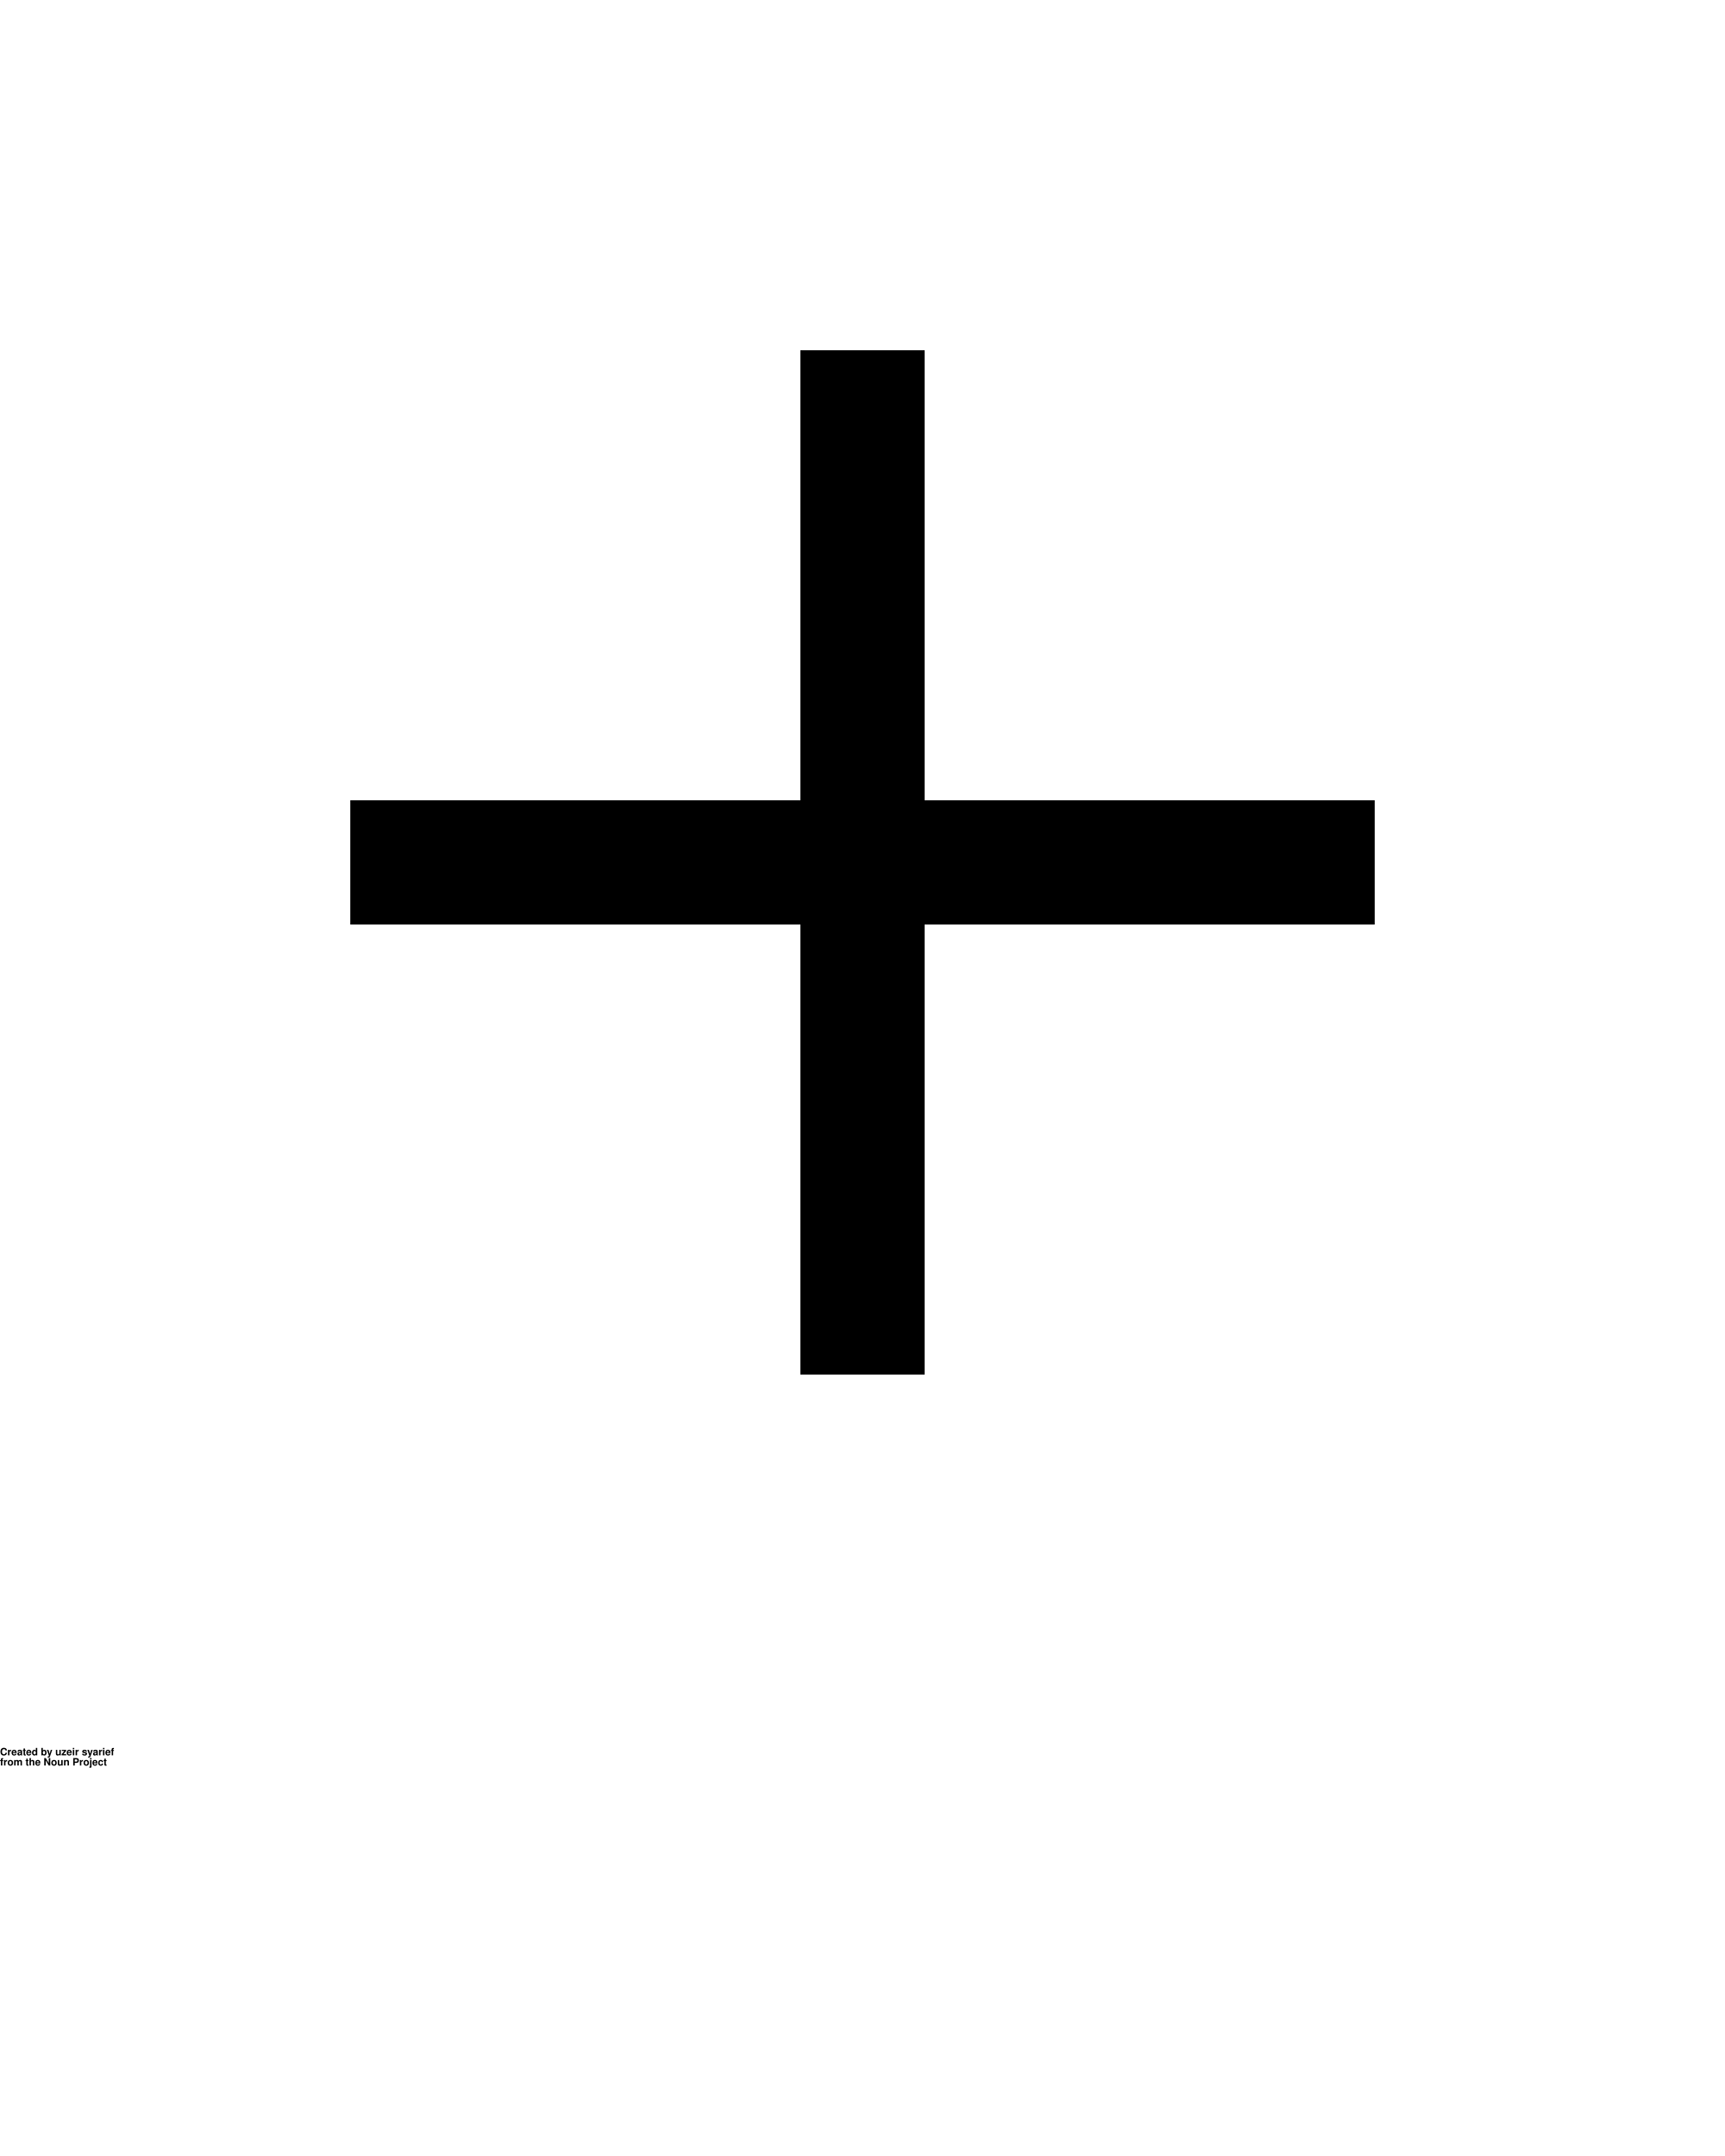
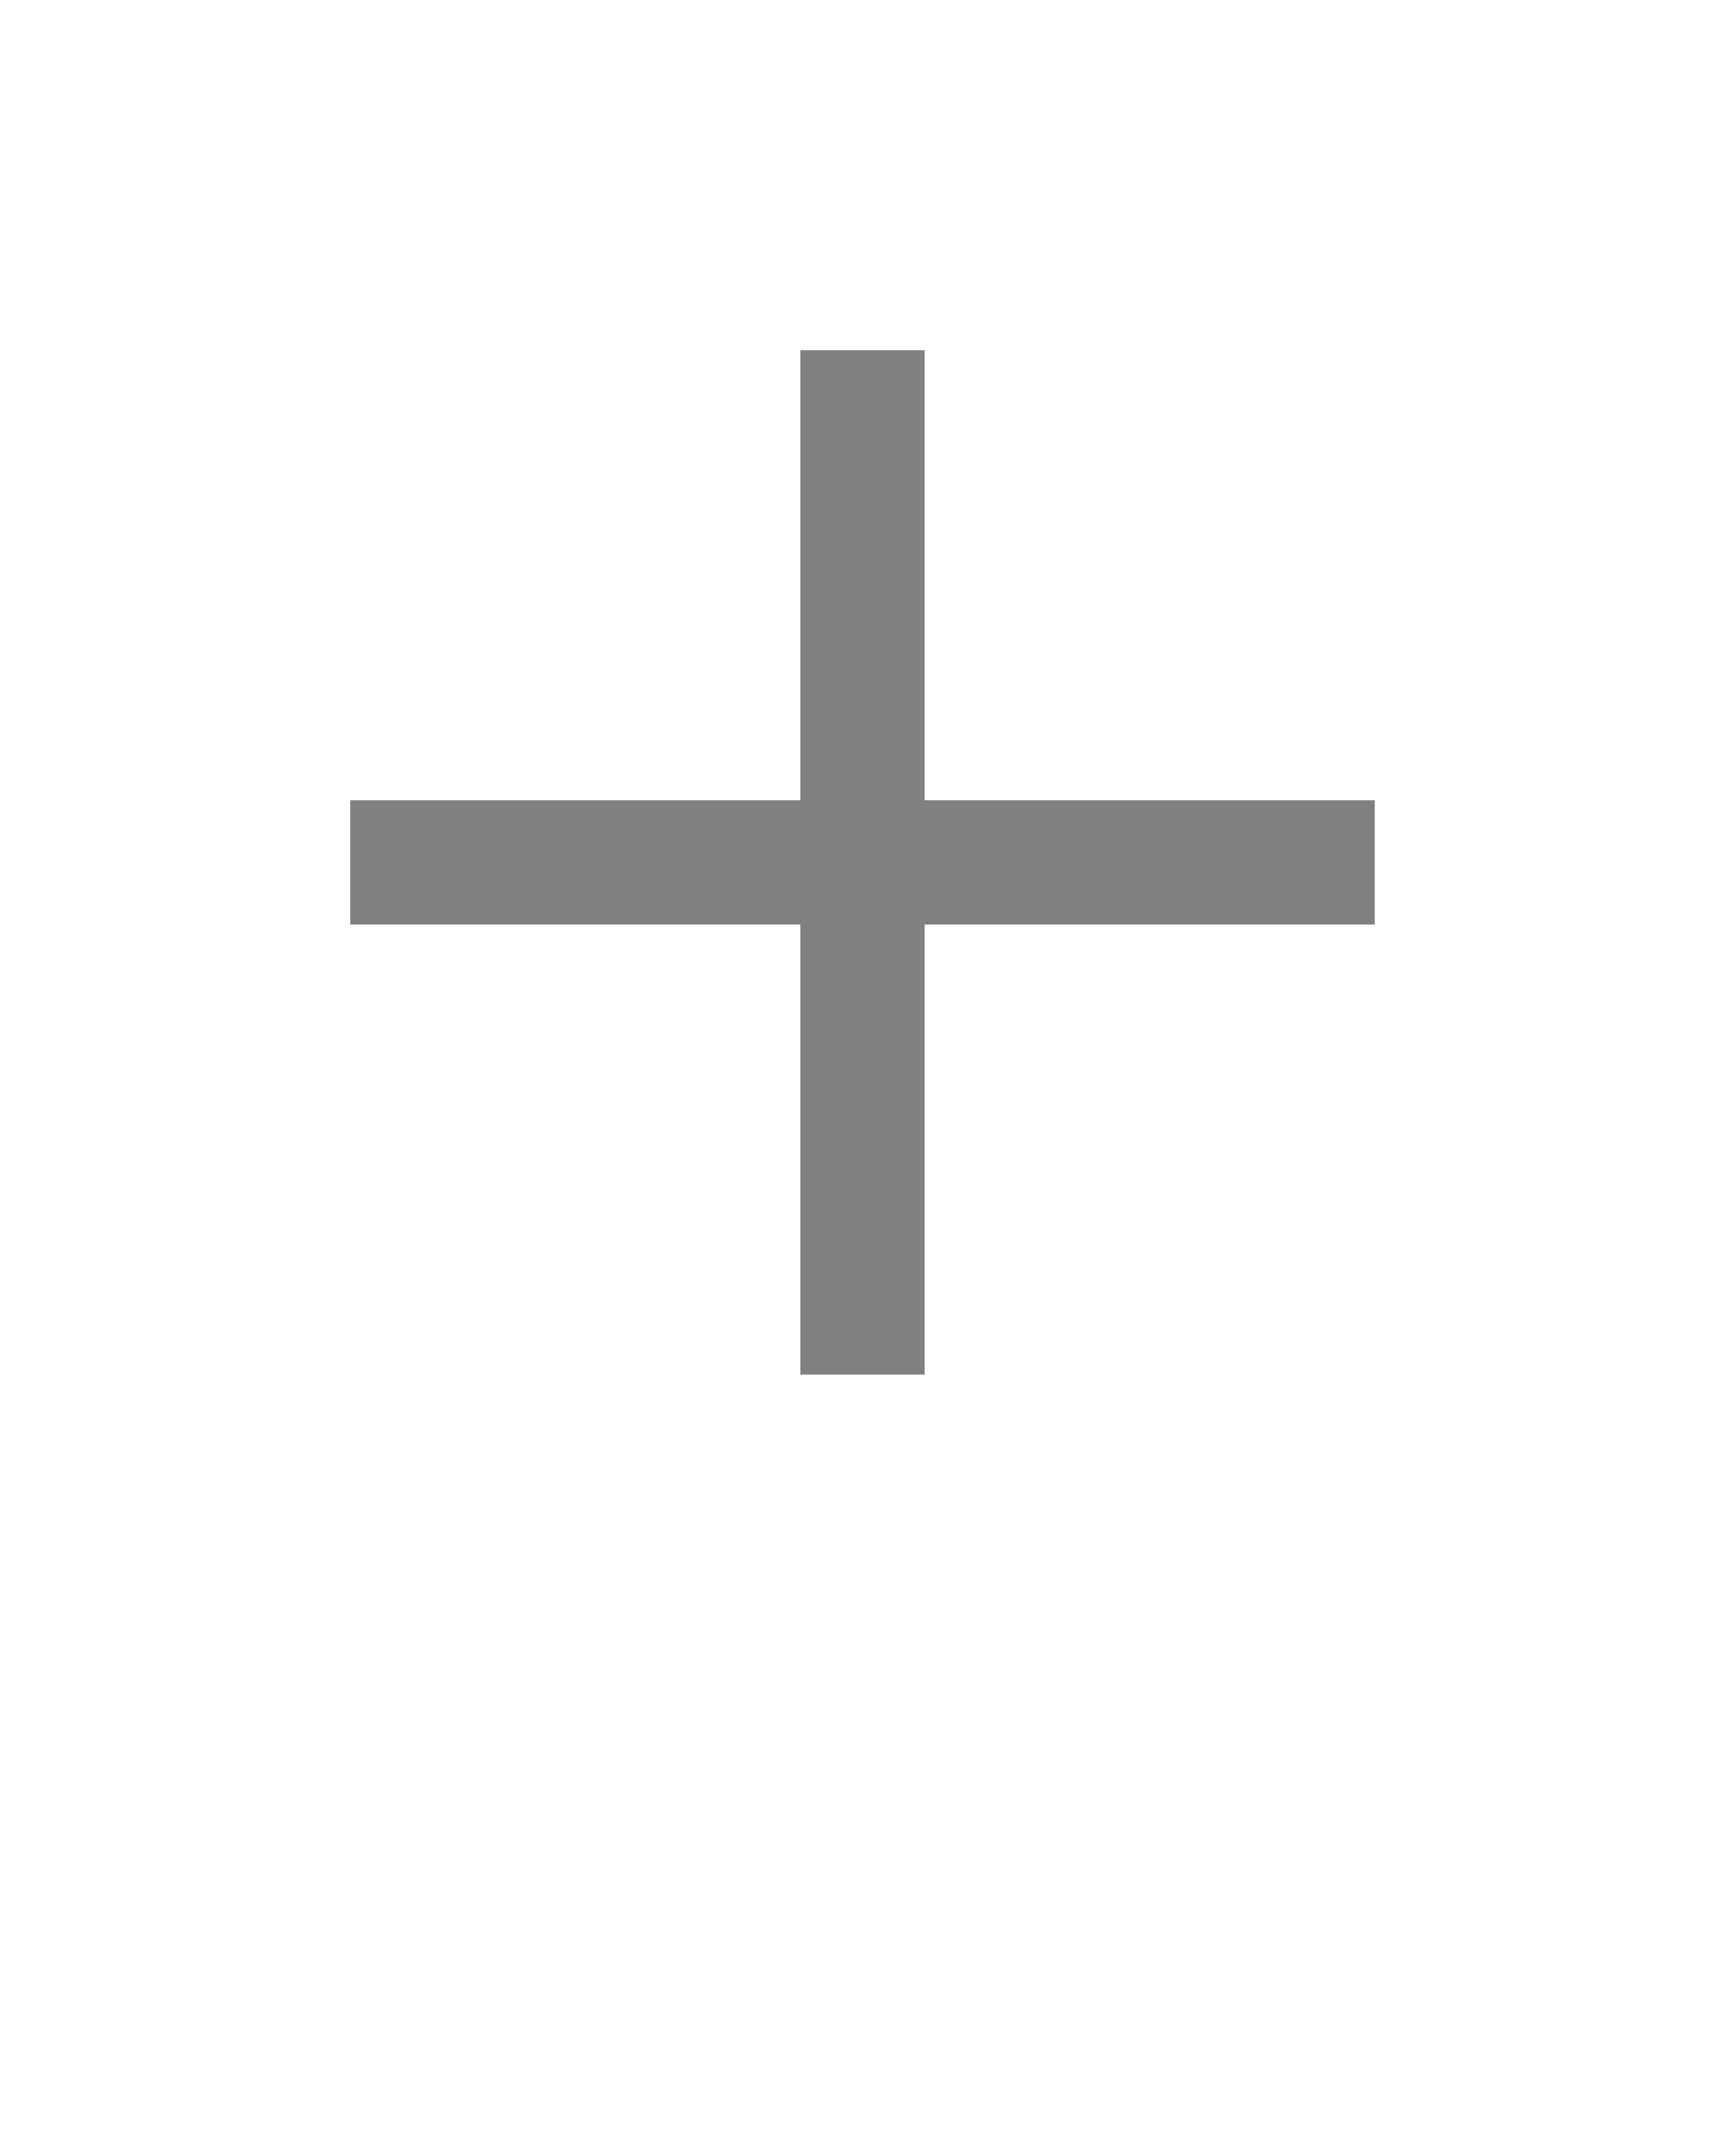
<svg xmlns="http://www.w3.org/2000/svg" xml:space="preserve" version="1.1" style="shape-rendering:geometricPrecision;text-rendering:geometricPrecision;image-rendering:optimizeQuality;" viewBox="0 0 847 1058.75" x="0px" y="0px" fill-rule="evenodd" clip-rule="evenodd">
  <defs>
    <style type="text/css">
-    
-     .fil0 {fill:black}
-    
+ 
+     .fil0 {fill:grey}
+ 
  </style>
  </defs>
  <g>
-     <polygon class="fil0" points="393,172 454,172 454,393 675,393 675,454 454,454 454,675 393,675 393,454 172,454 172,393 393,393 " />
+     <polygon class="fil0" points="393,172 454,172 454,393 675,393 675,454 454,454 454,675 393,675 393,454 172,454 172,393 393,393 " fill="grey" />
  </g>
-   <text x="0" y="862" fill="#000000" font-size="5px" font-weight="bold" font-family="'Helvetica Neue', Helvetica, Arial-Unicode, Arial, Sans-serif">Created by uzeir syarief</text>
-   <text x="0" y="867" fill="#000000" font-size="5px" font-weight="bold" font-family="'Helvetica Neue', Helvetica, Arial-Unicode, Arial, Sans-serif">from the Noun Project</text>
</svg>
